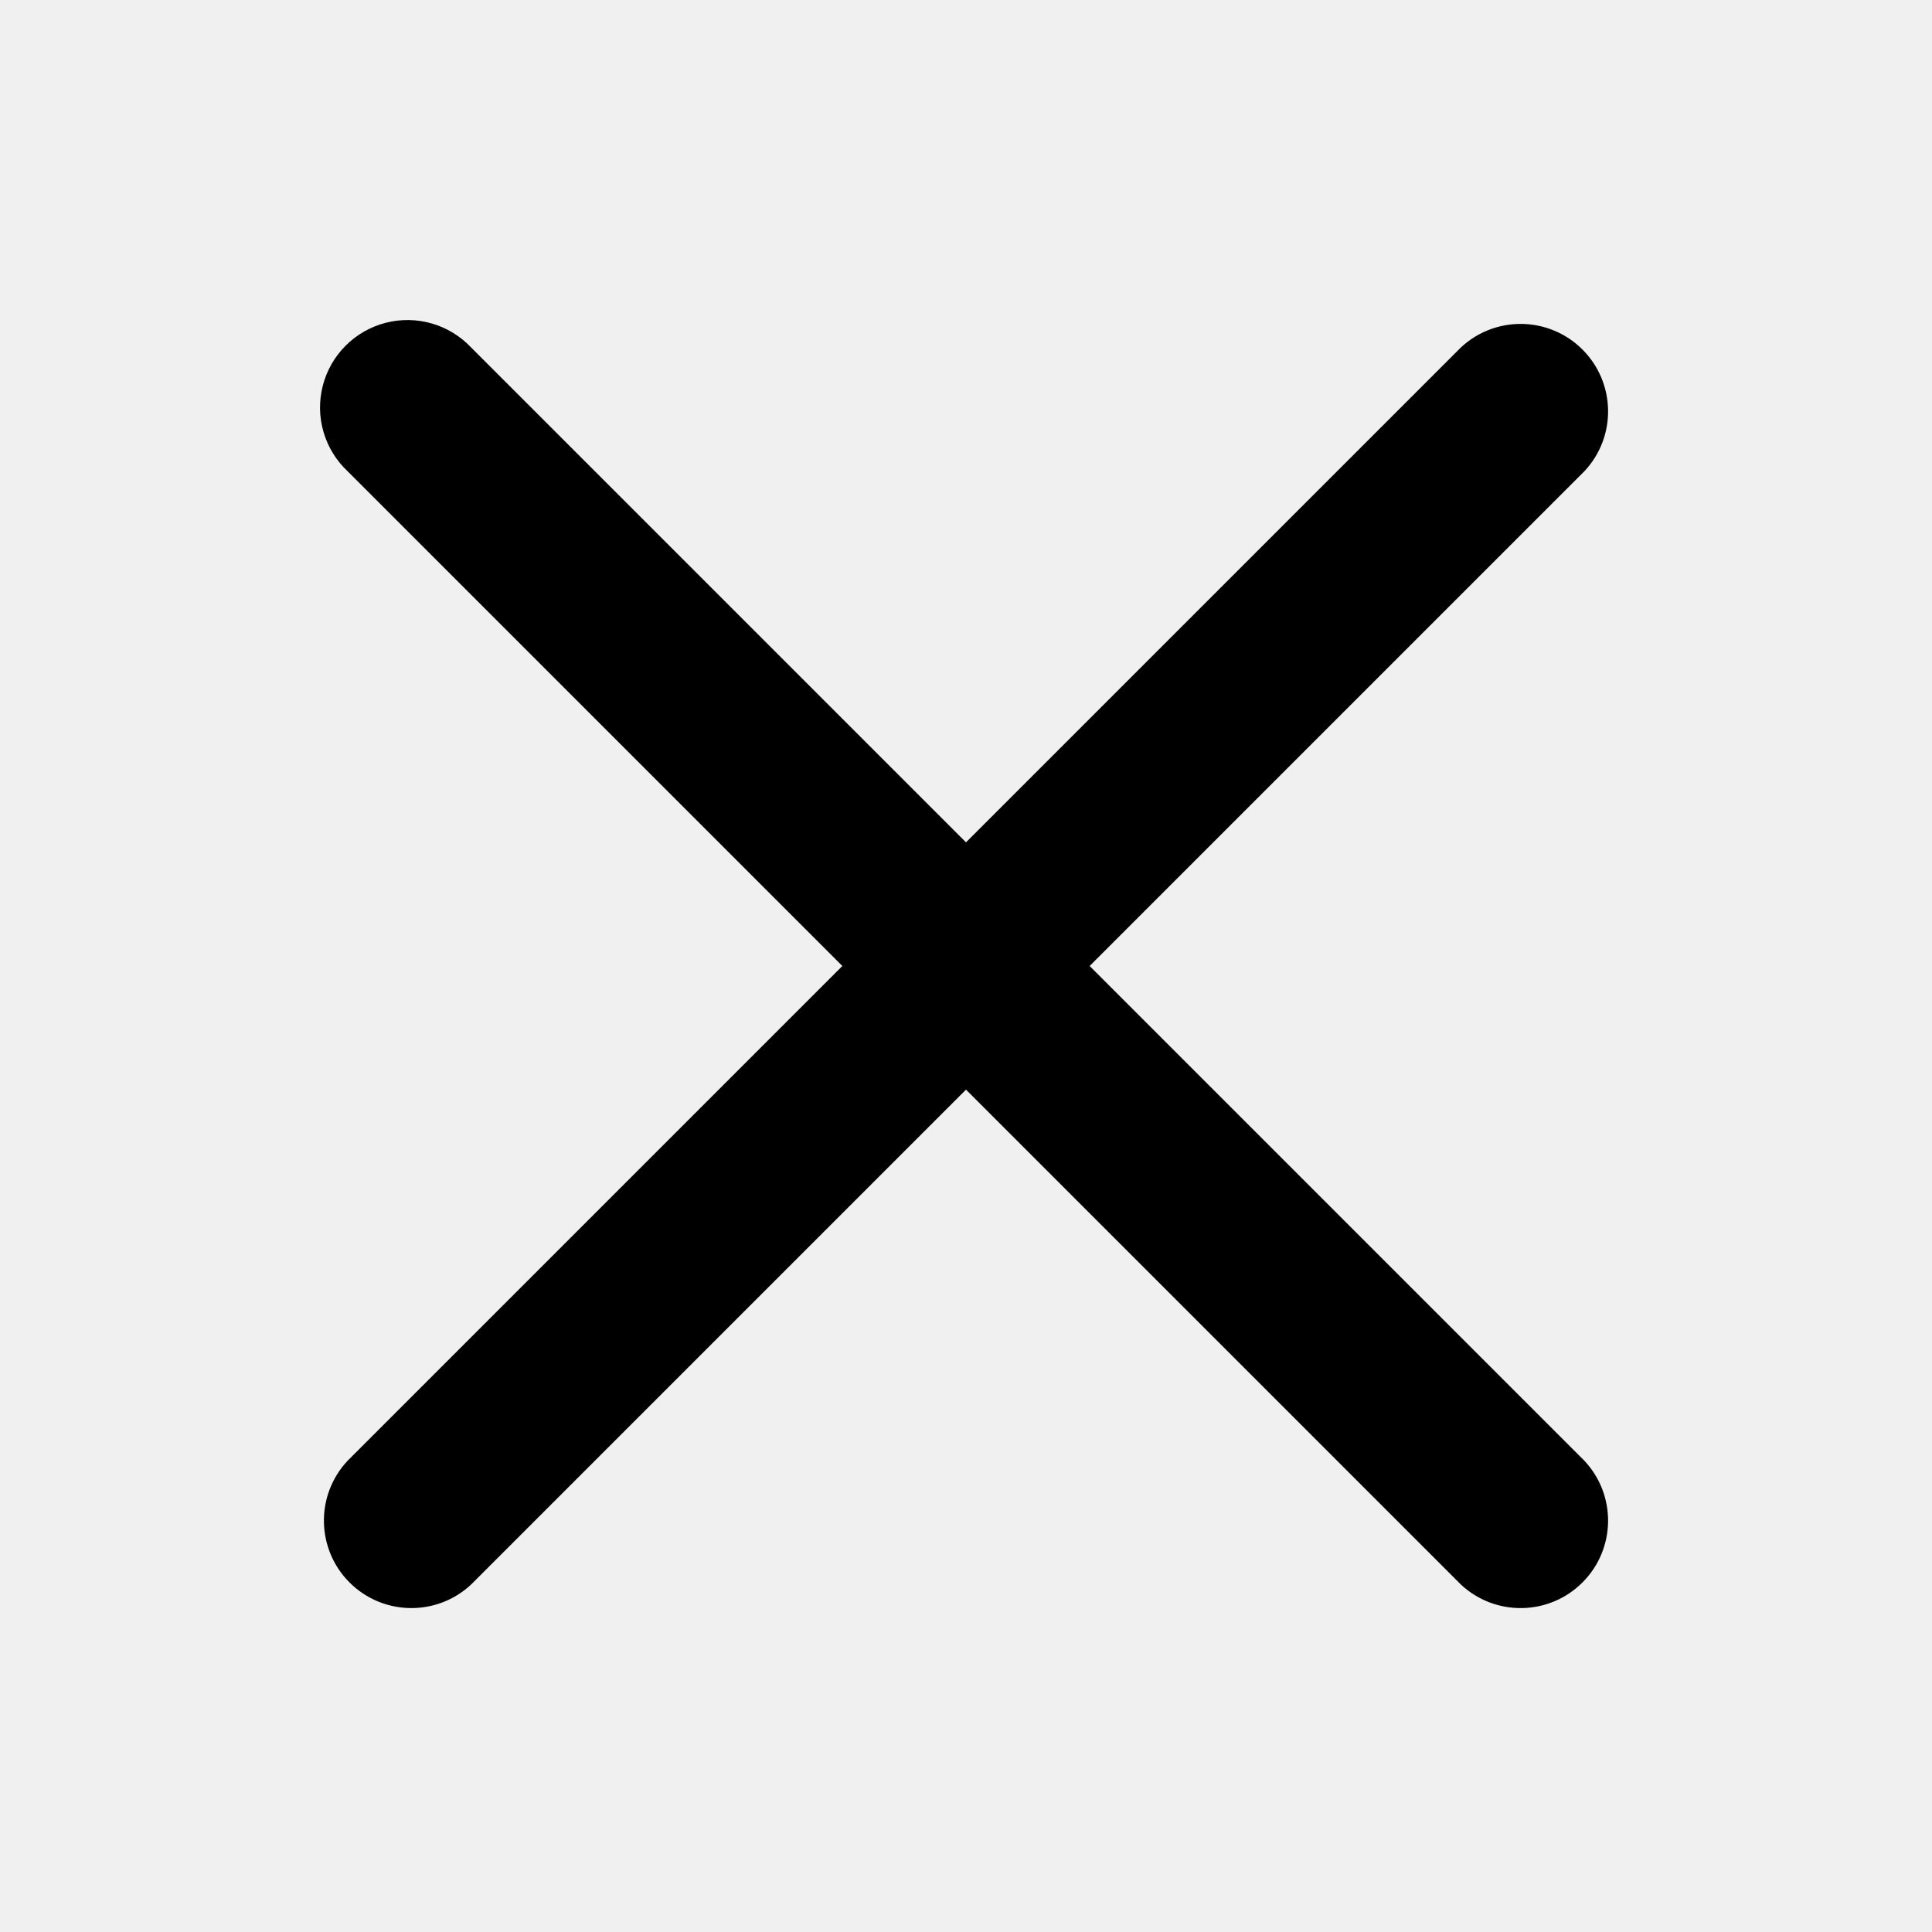
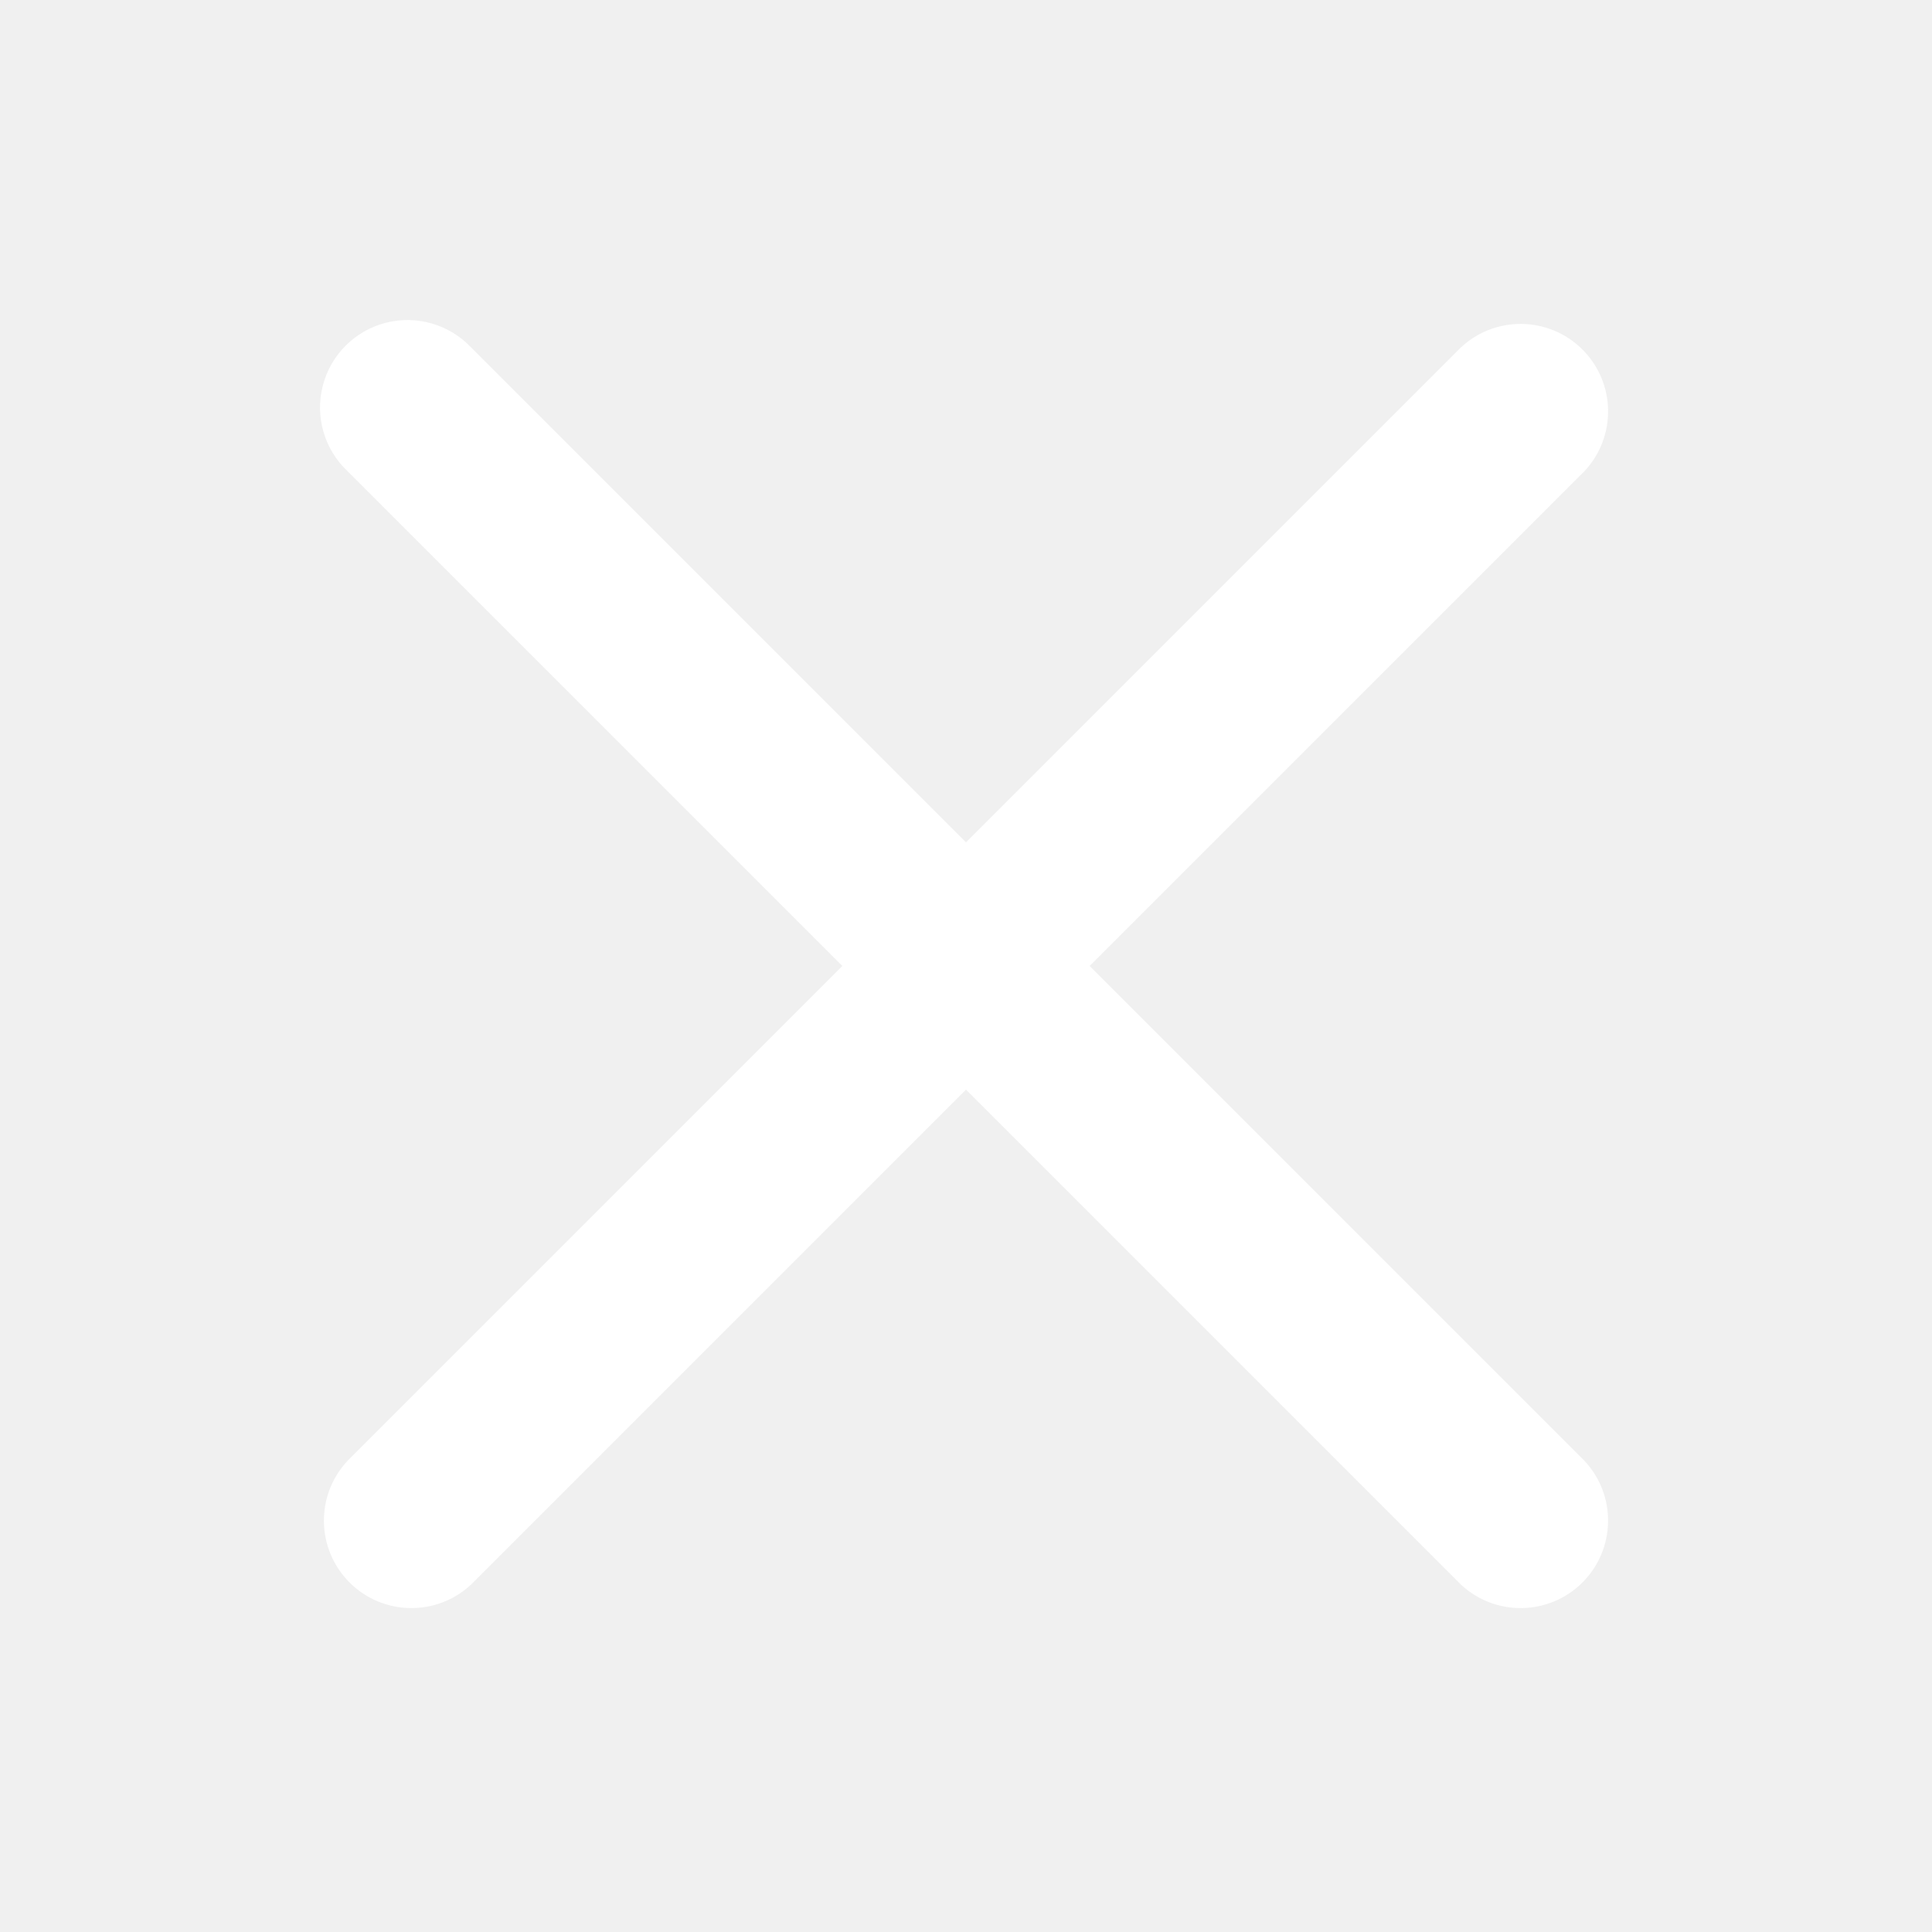
<svg xmlns="http://www.w3.org/2000/svg" width="18" height="18" viewBox="0 0 18 18">
  <g fill="none" fill-rule="evenodd">
    <path fill="none" d="M0 0h18v18H0z" />
-     <path fill="#000" fill-rule="nonzero" d="M10.152 9l4.61-4.61a.815.815 0 0 0-1.153-1.151L9 7.848l-4.61-4.61A.815.815 0 1 0 3.24 4.392L7.848 9l-4.61 4.61a.815.815 0 0 0 1.153 1.151L9 10.152l4.61 4.61a.815.815 0 0 0 1.151-1.153L10.152 9z" />
+     <path fill="#fff" fill-rule="nonzero" d="M10.152 9l4.61-4.61a.815.815 0 0 0-1.153-1.151L9 7.848l-4.61-4.61A.815.815 0 1 0 3.24 4.392L7.848 9l-4.61 4.61a.815.815 0 0 0 1.153 1.151L9 10.152l4.61 4.61a.815.815 0 0 0 1.151-1.153L10.152 9z" />
  </g>
</svg>
